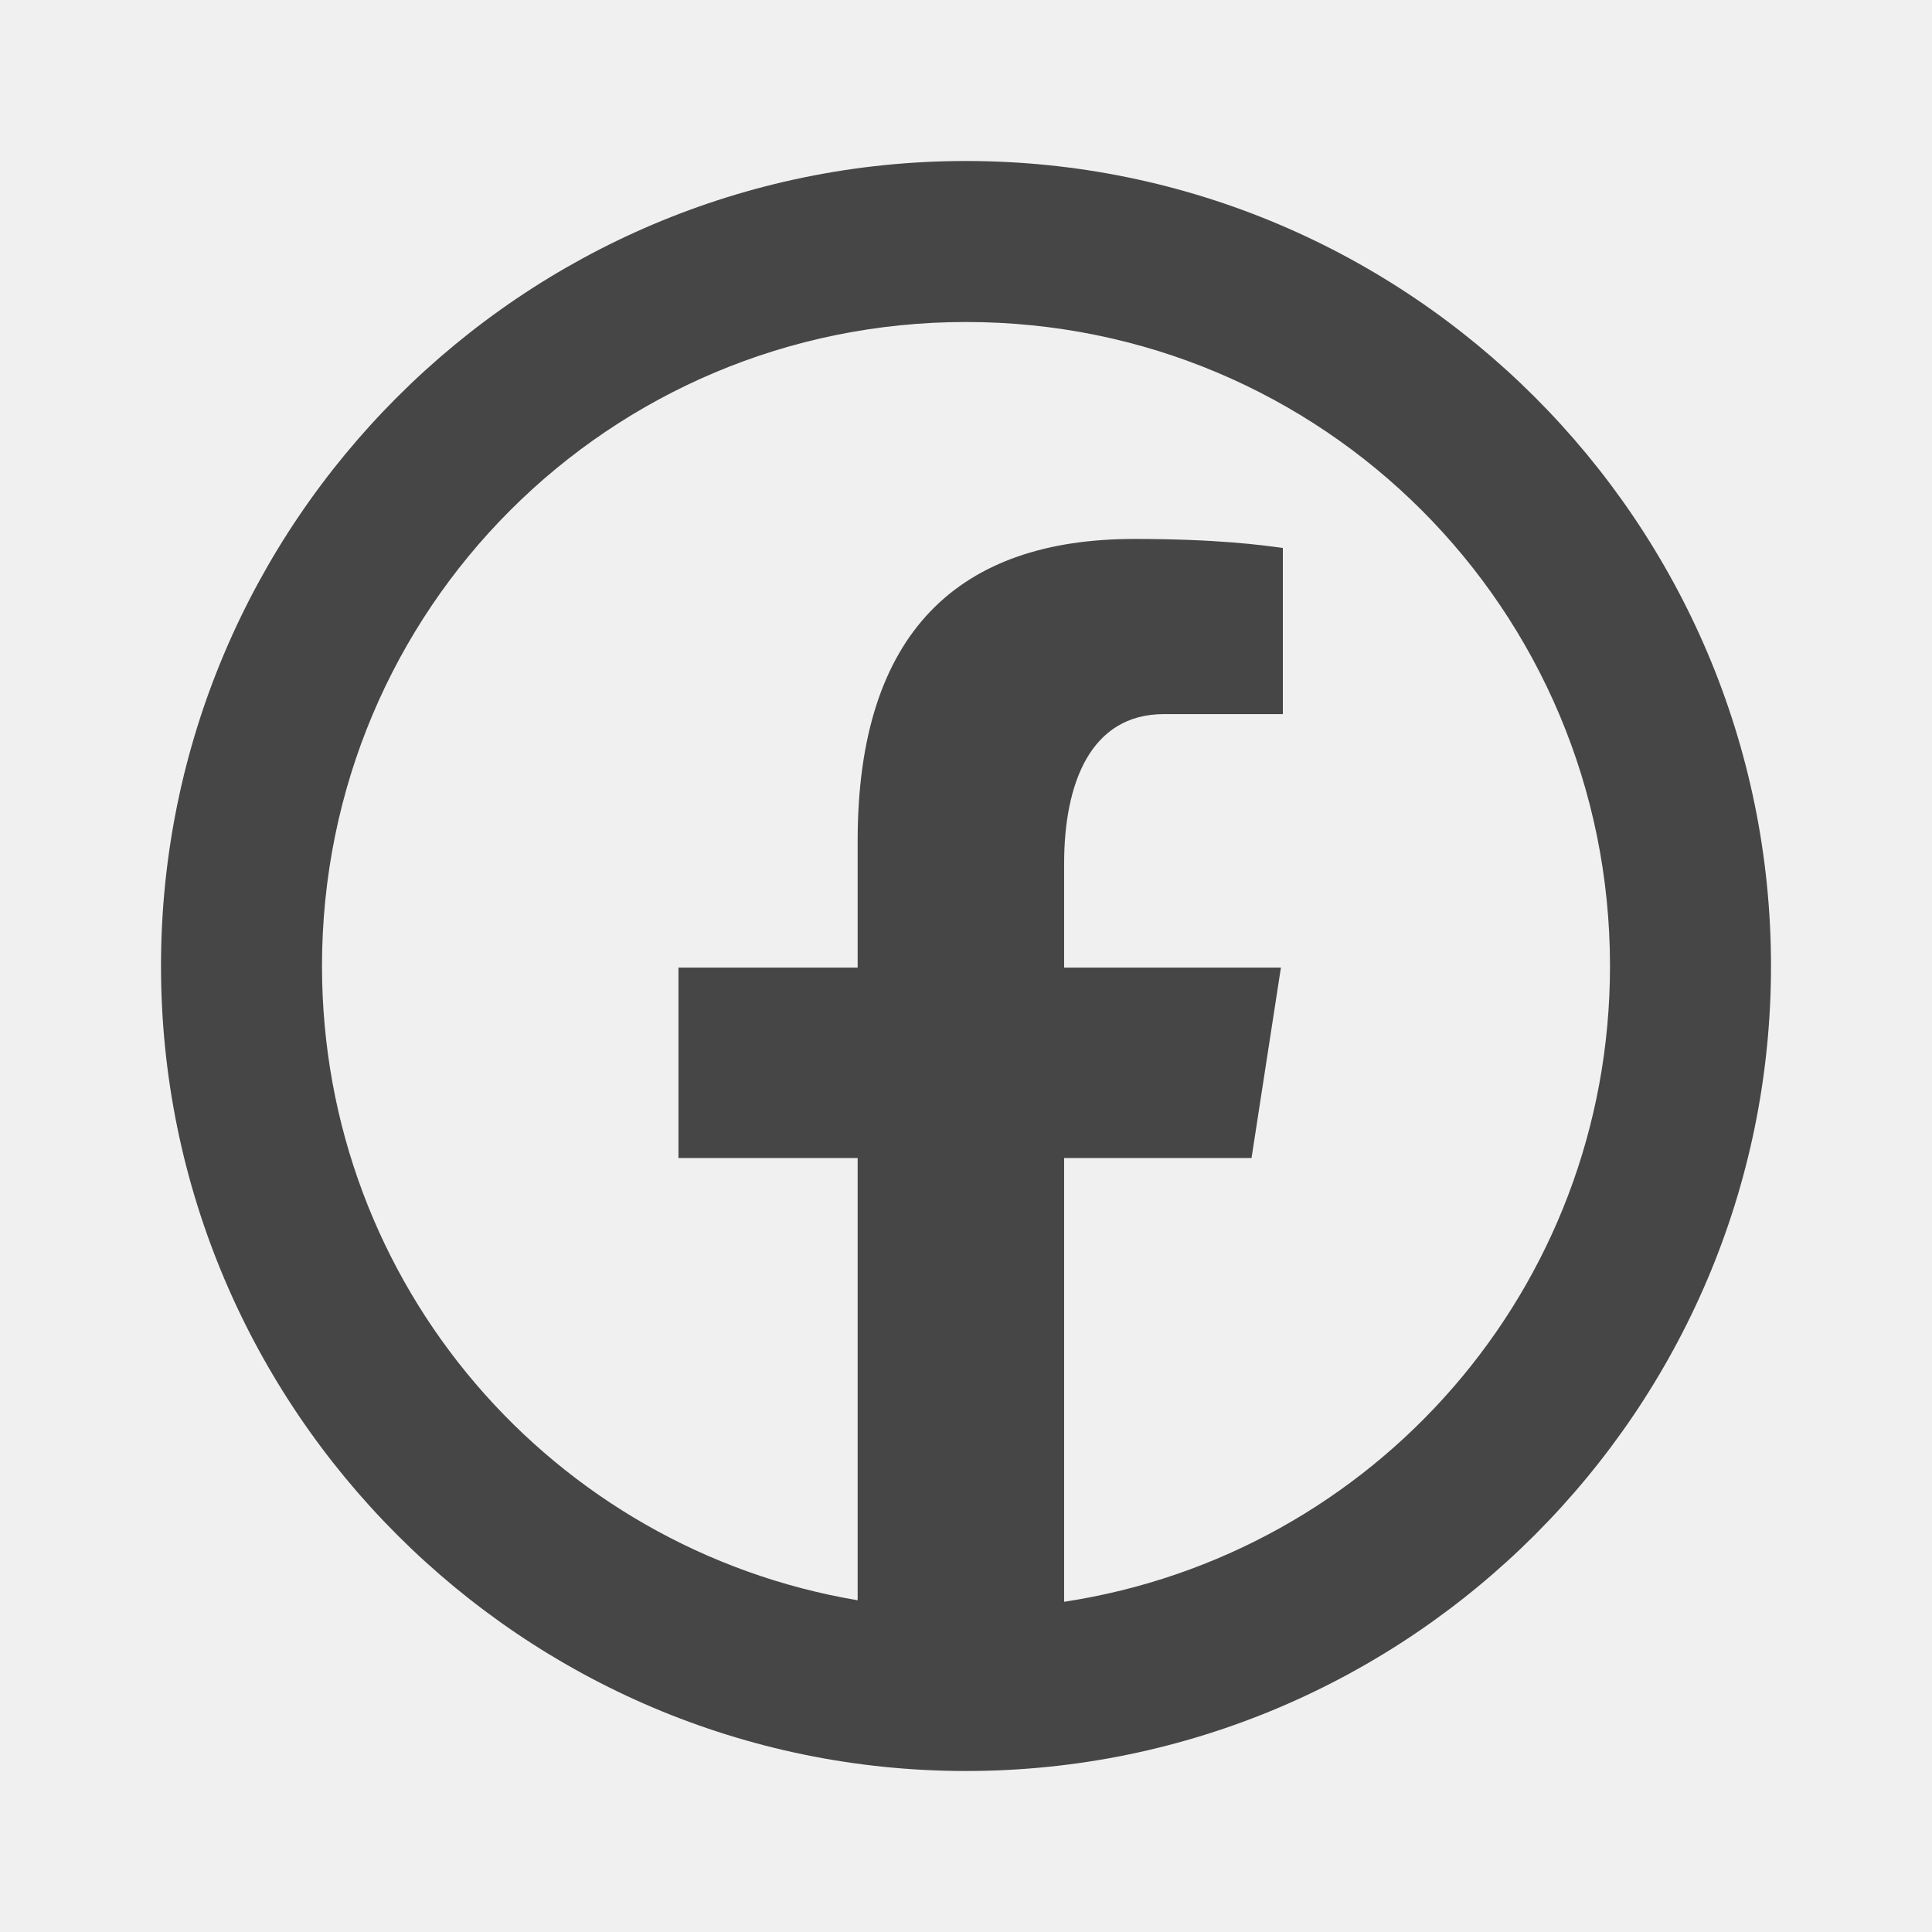
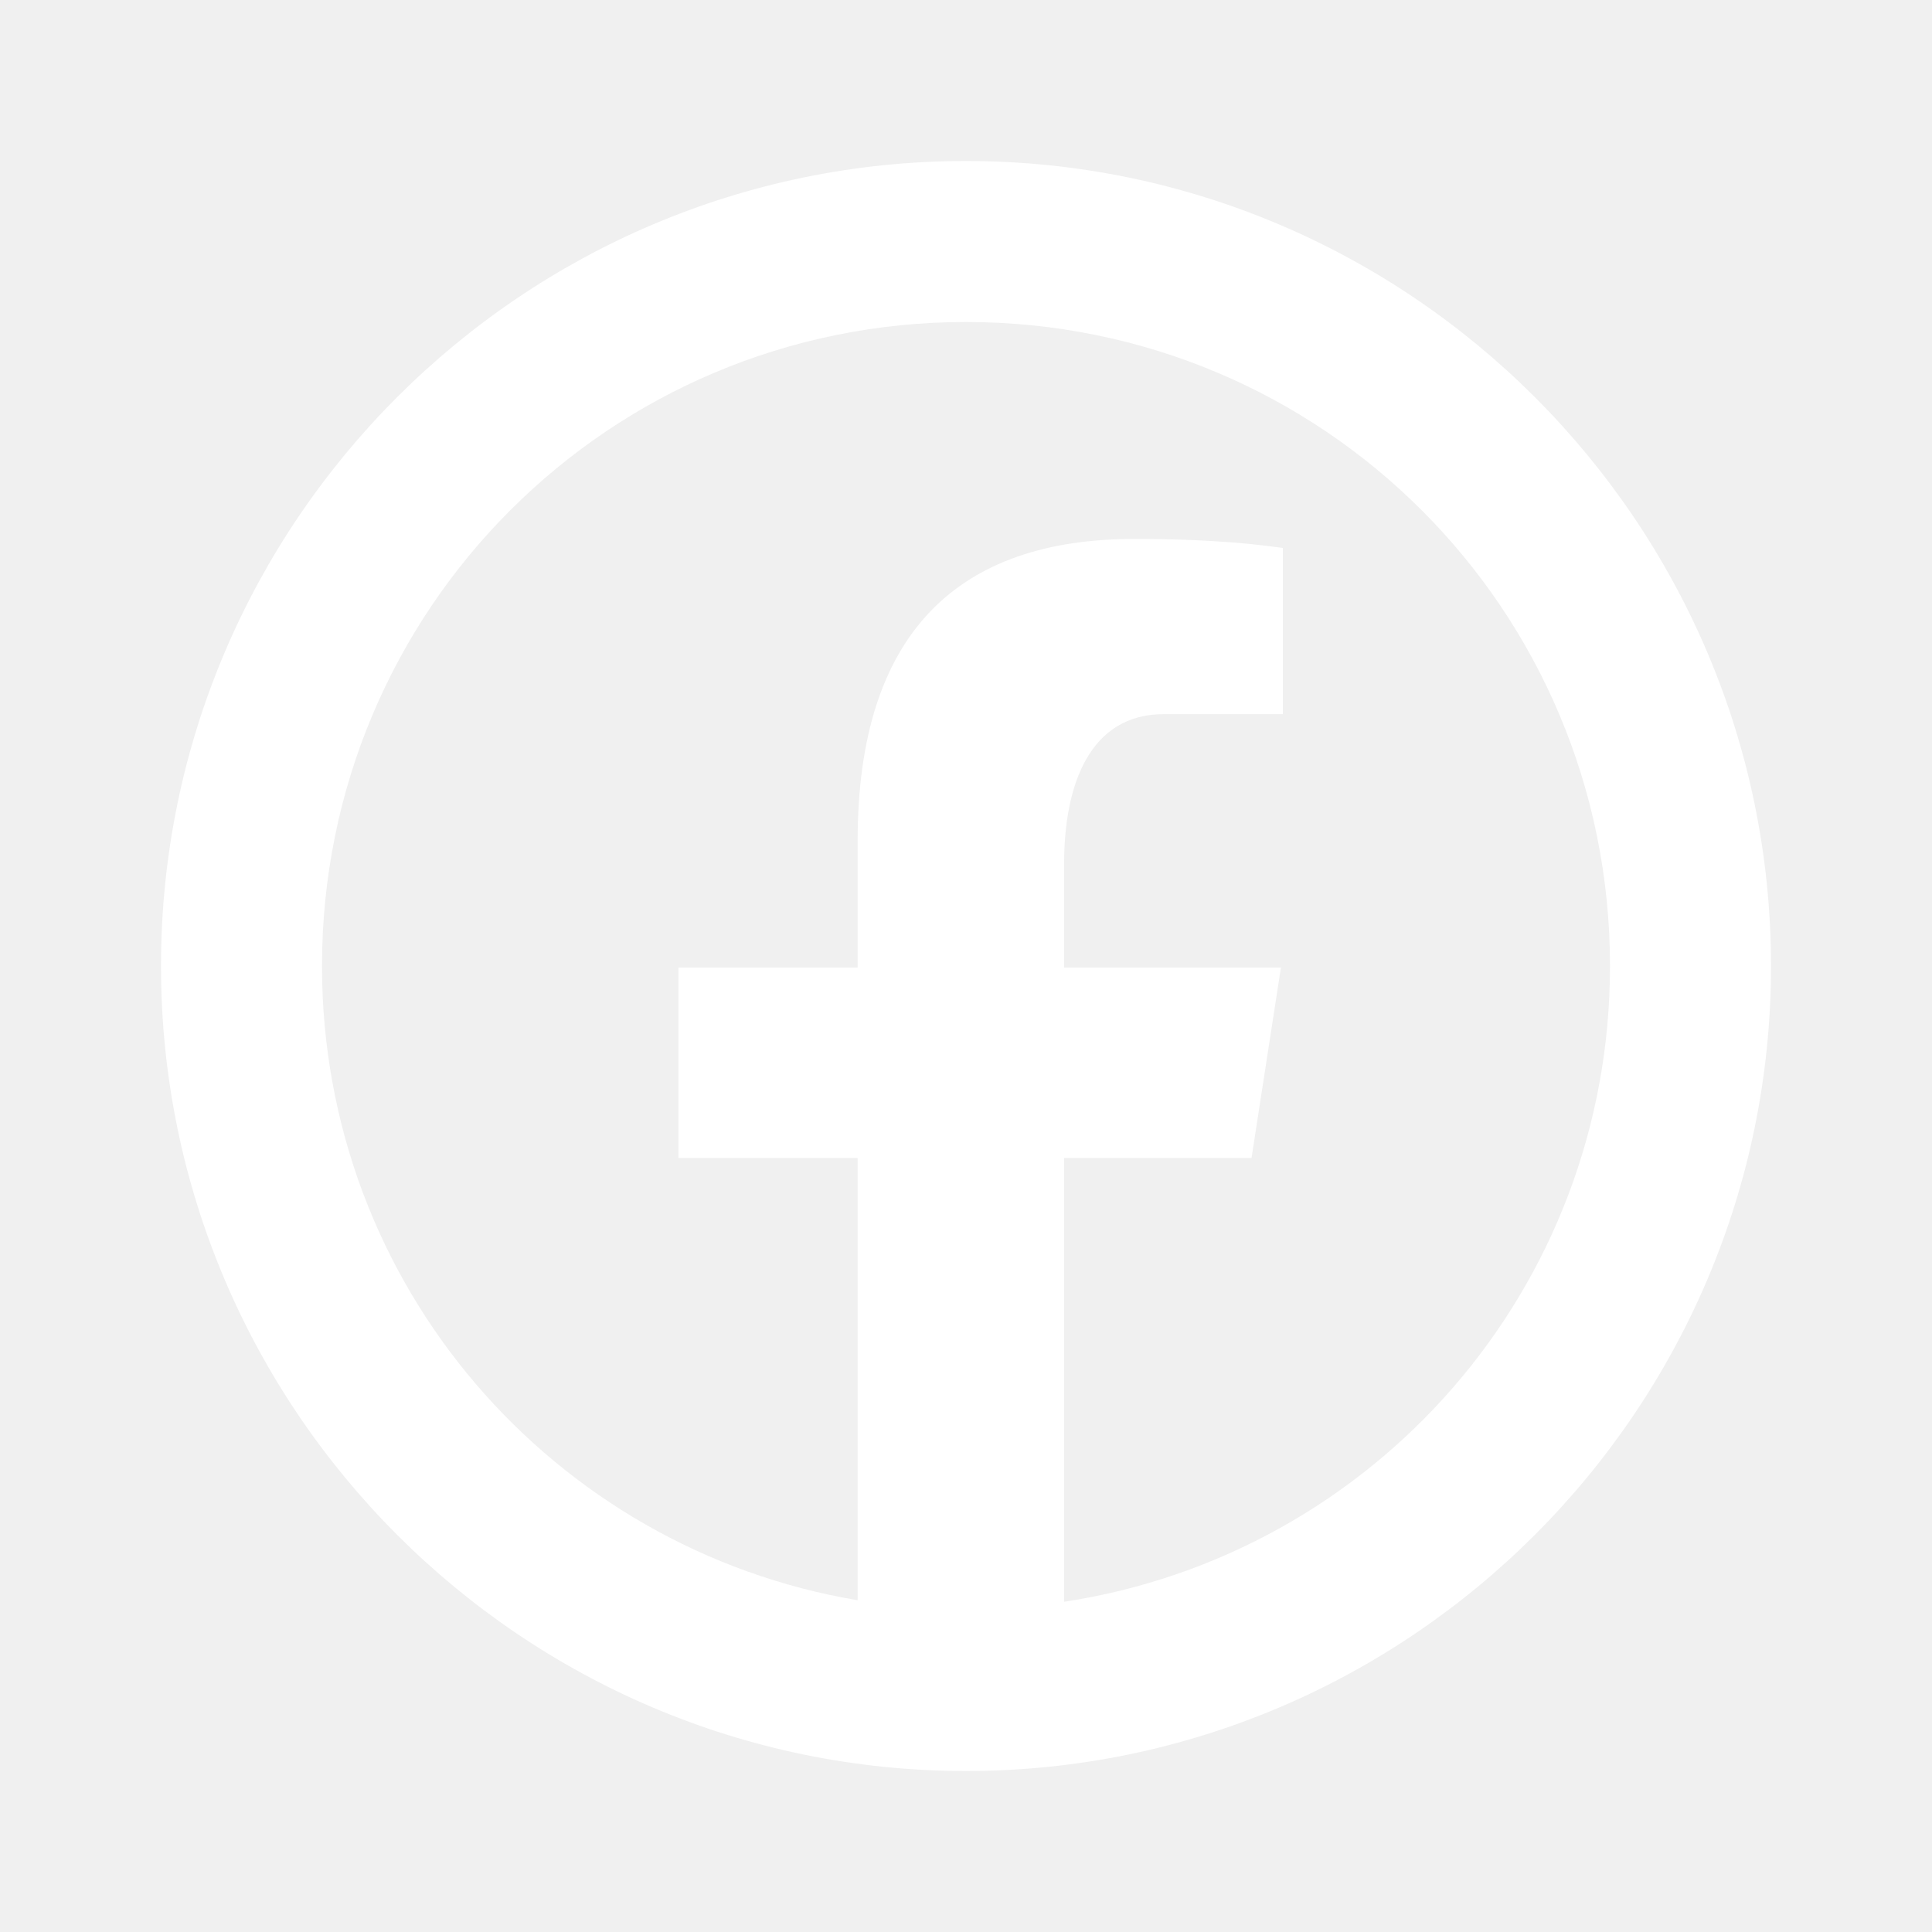
- <svg xmlns="http://www.w3.org/2000/svg" fill="#464646" viewBox="0 0 24 24" width="26px" height="26px">
+ <svg xmlns="http://www.w3.org/2000/svg" fill="#fff" viewBox="0 0 24 24" width="26px" height="26px">
  <path d="M 12 2 C 6.489 2 2 6.489 2 12 C 2 17.511 6.489 22 12 22 C 17.511 22 22 17.511 22 12 C 22 6.489 17.511 2 12 2 z M 12 4 C 16.43 4 20 7.57 20 12 C 20 16.014 17.065 19.313 13.219 19.898 L 13.219 14.385 L 15.547 14.385 L 15.912 12.02 L 13.219 12.02 L 13.219 10.727 C 13.219 9.744 13.539 8.871 14.459 8.871 L 15.936 8.871 L 15.936 6.807 C 15.676 6.772 15.127 6.695 14.09 6.695 C 11.924 6.695 10.654 7.839 10.654 10.445 L 10.654 12.02 L 8.428 12.02 L 8.428 14.385 L 10.654 14.385 L 10.654 19.879 C 6.87 19.241 4 15.97 4 12 C 4 7.57 7.57 4 12 4 z" />
</svg>
